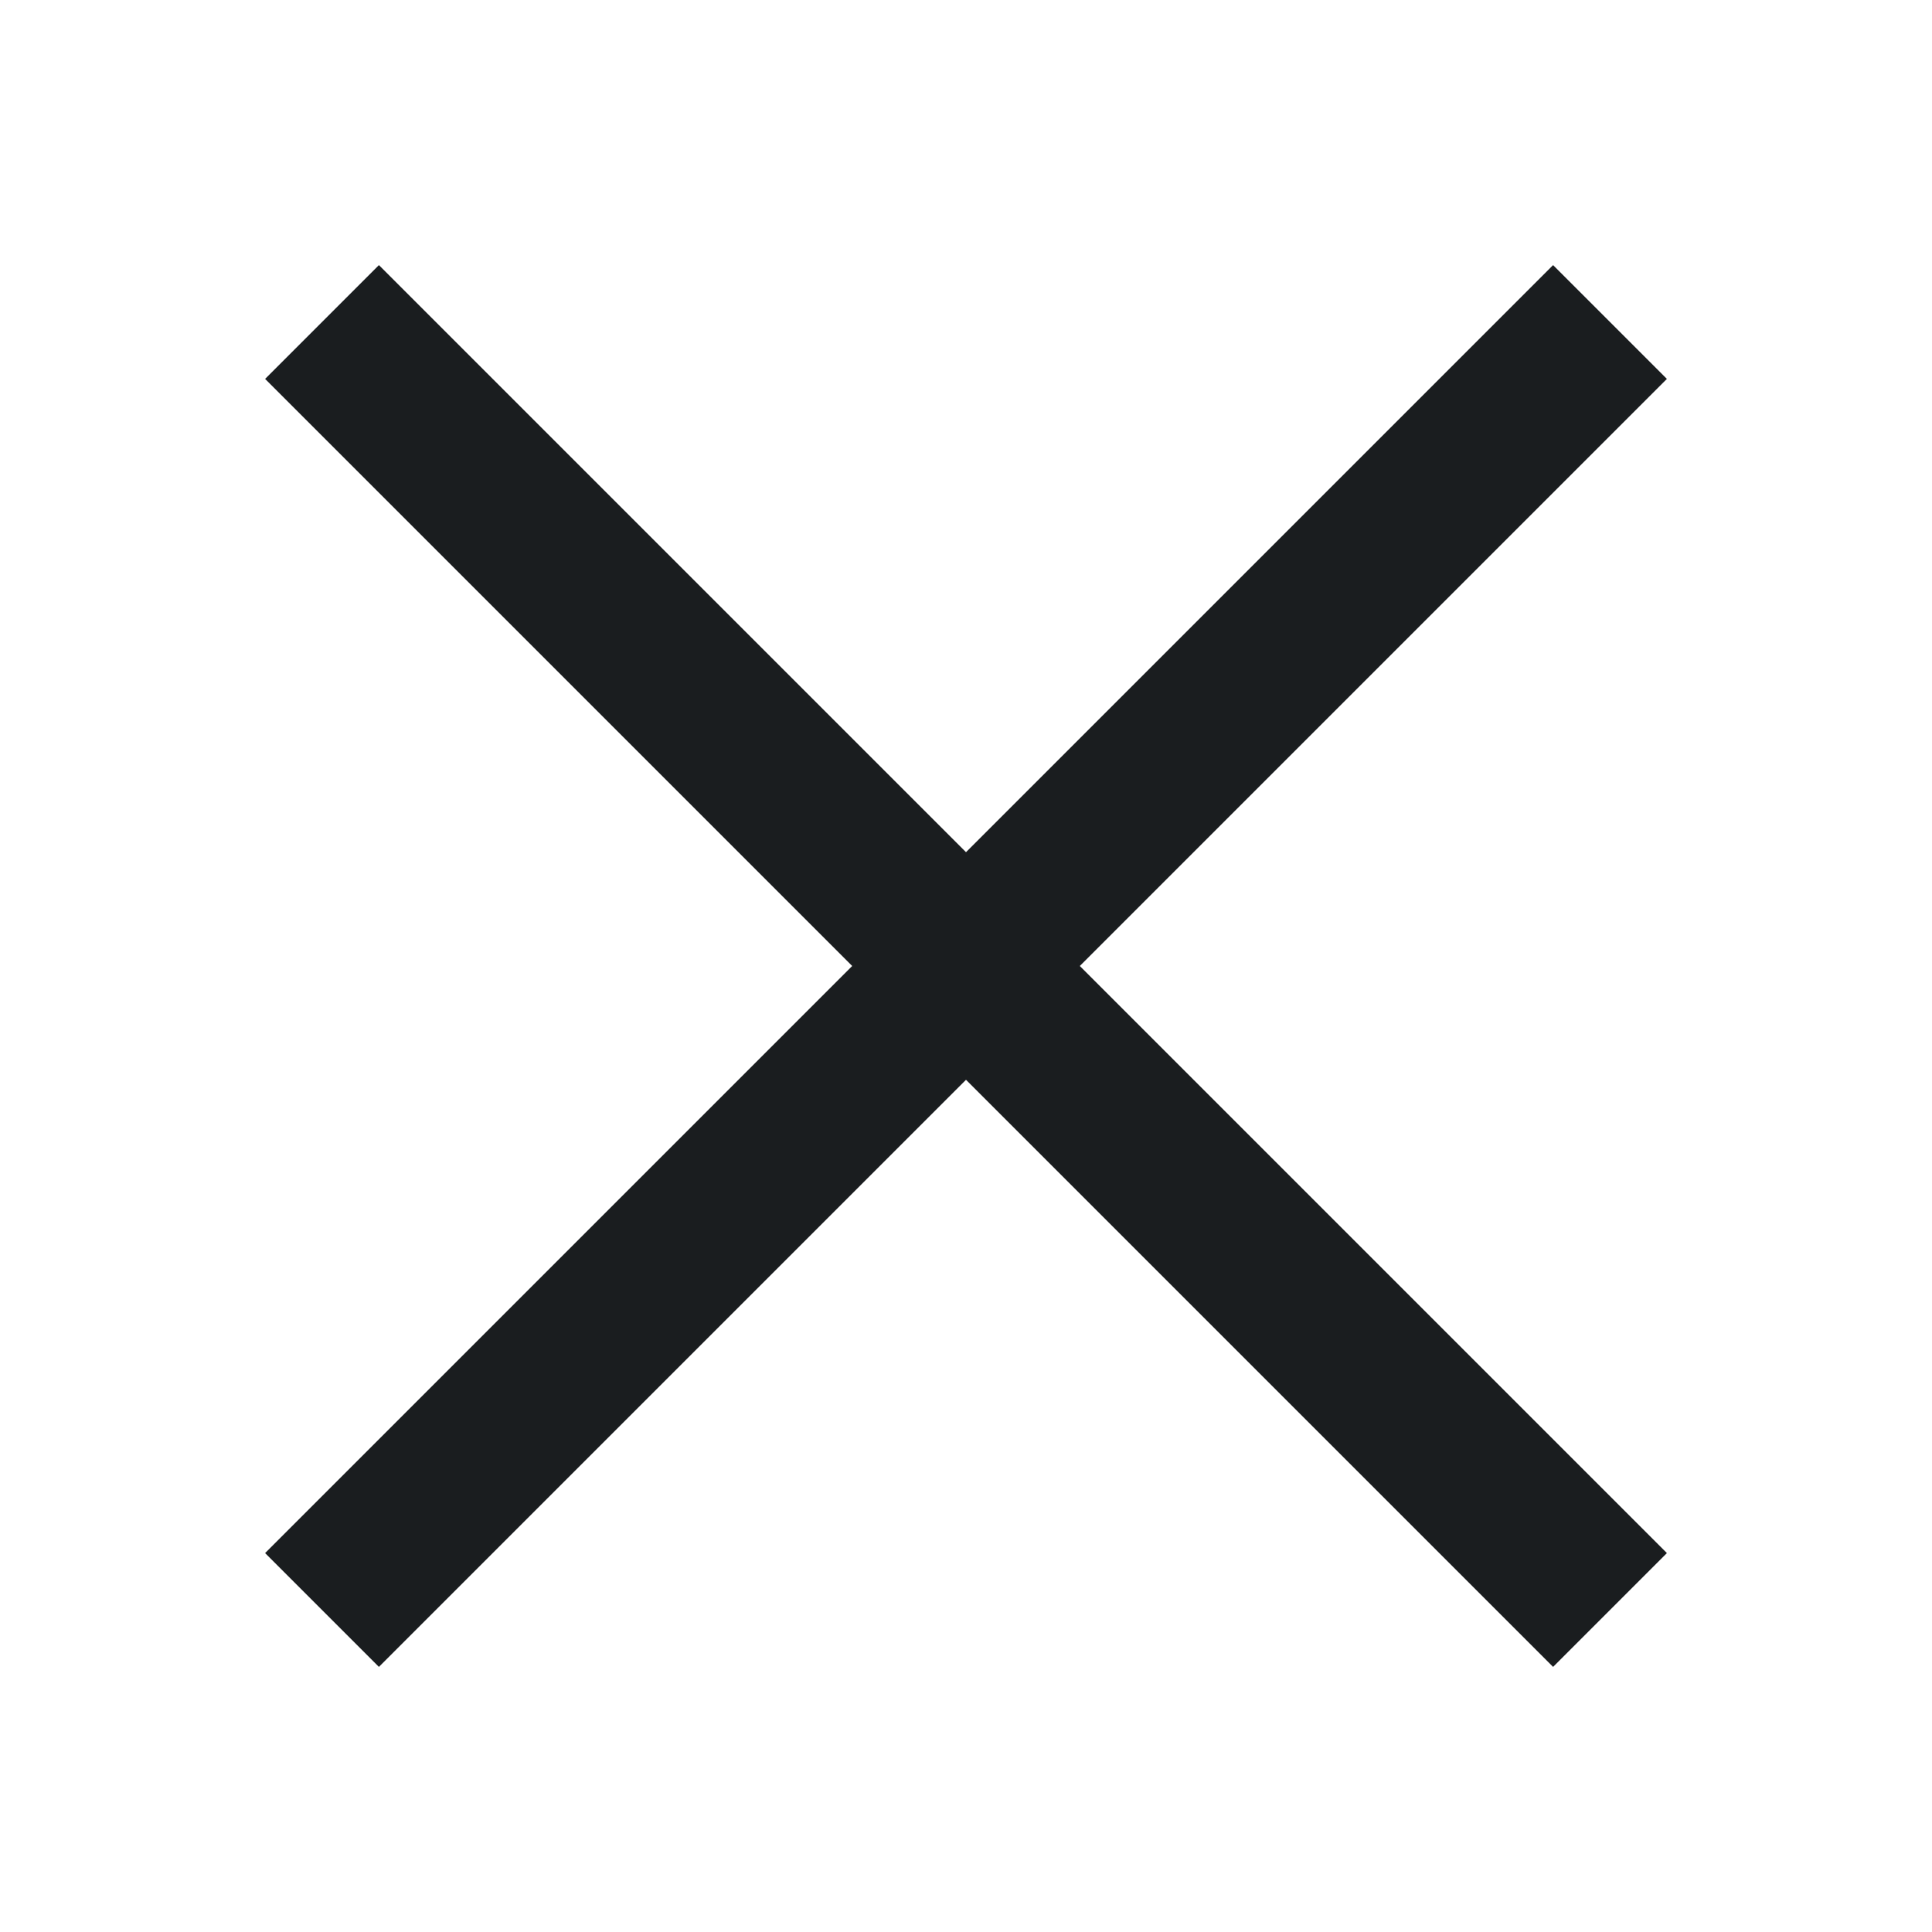
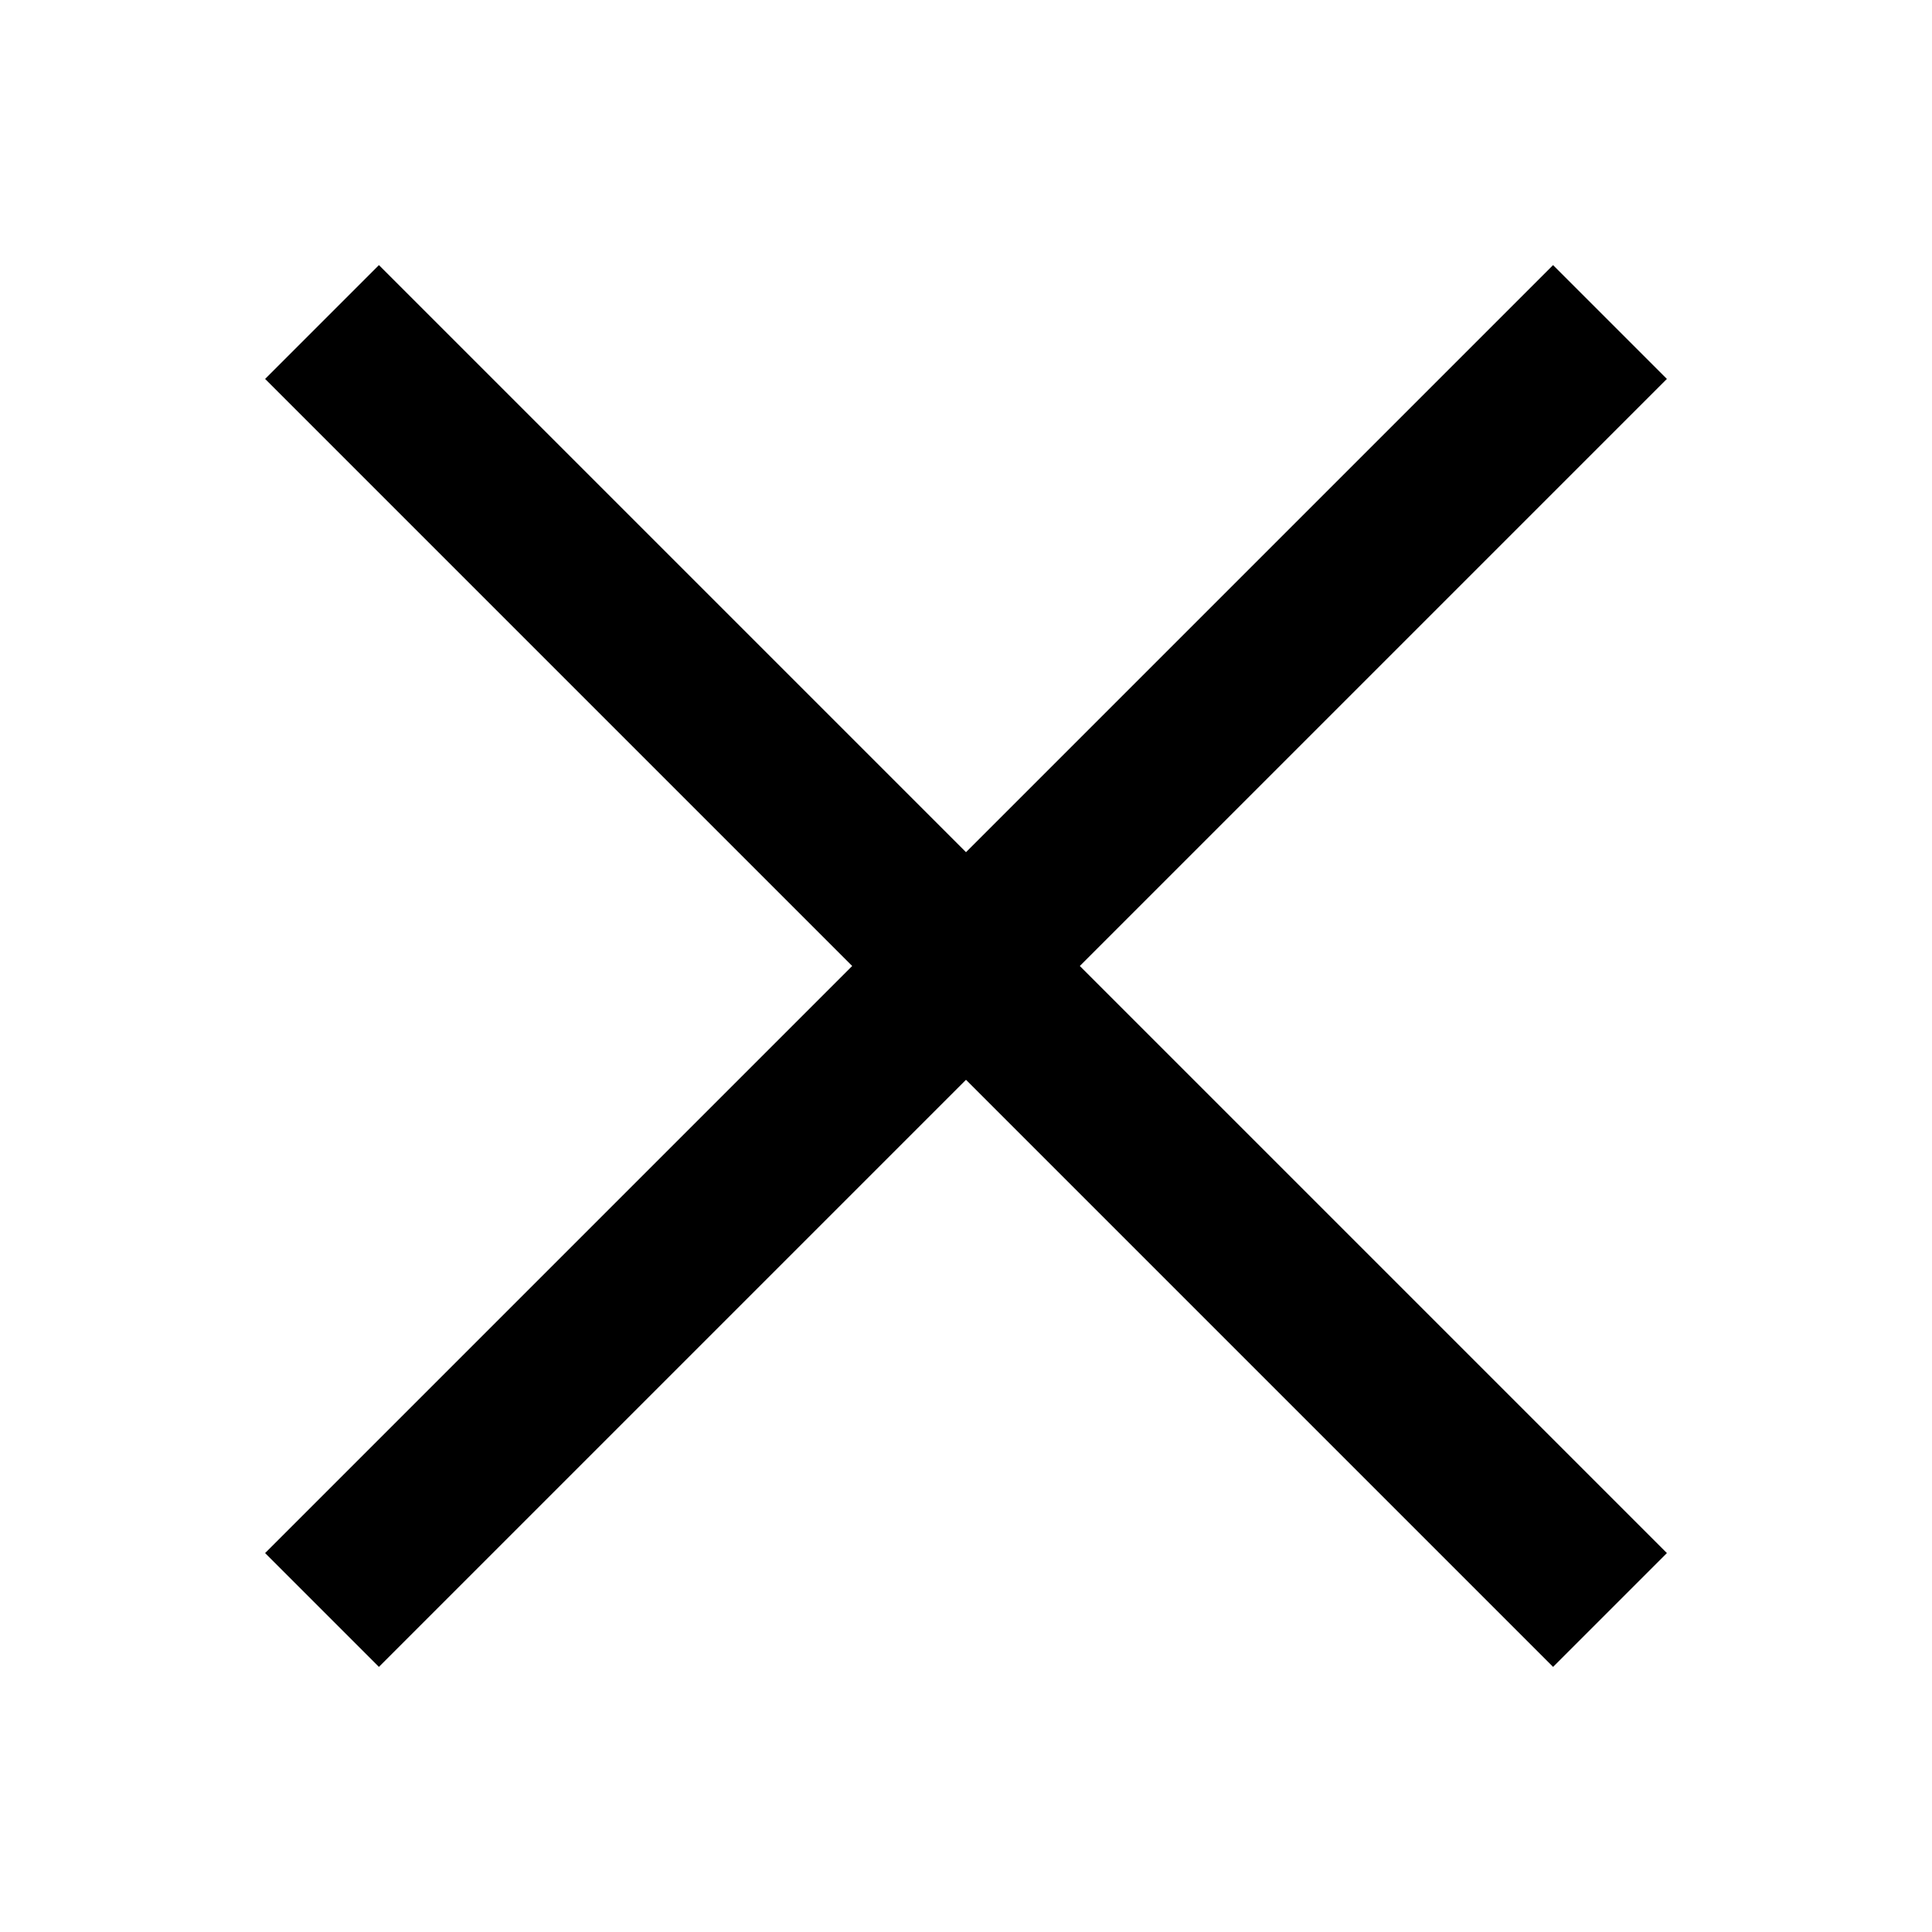
- <svg xmlns="http://www.w3.org/2000/svg" width="32" height="32" viewBox="0 0 32 32" fill="none">
-   <g id="Delete">
-     <path id="Vector" d="M6.276 4.391L4.391 6.276L14.115 16L4.391 25.724L6.276 27.609L16 17.885L25.724 27.609L27.609 25.724L17.885 16L27.609 6.276L25.724 4.391L16 14.115L6.276 4.391Z" fill="#1A1D1F" />
+ <svg xmlns="http://www.w3.org/2000/svg" viewBox="0 0 32 32" fill="none">
+   <g>
+     <path d="M6.276 4.391L4.391 6.276L14.115 16L4.391 25.724L6.276 27.609L16 17.885L25.724 27.609L27.609 25.724L17.885 16L27.609 6.276L25.724 4.391L16 14.115L6.276 4.391Z" fill="currentColor" />
  </g>
</svg>
